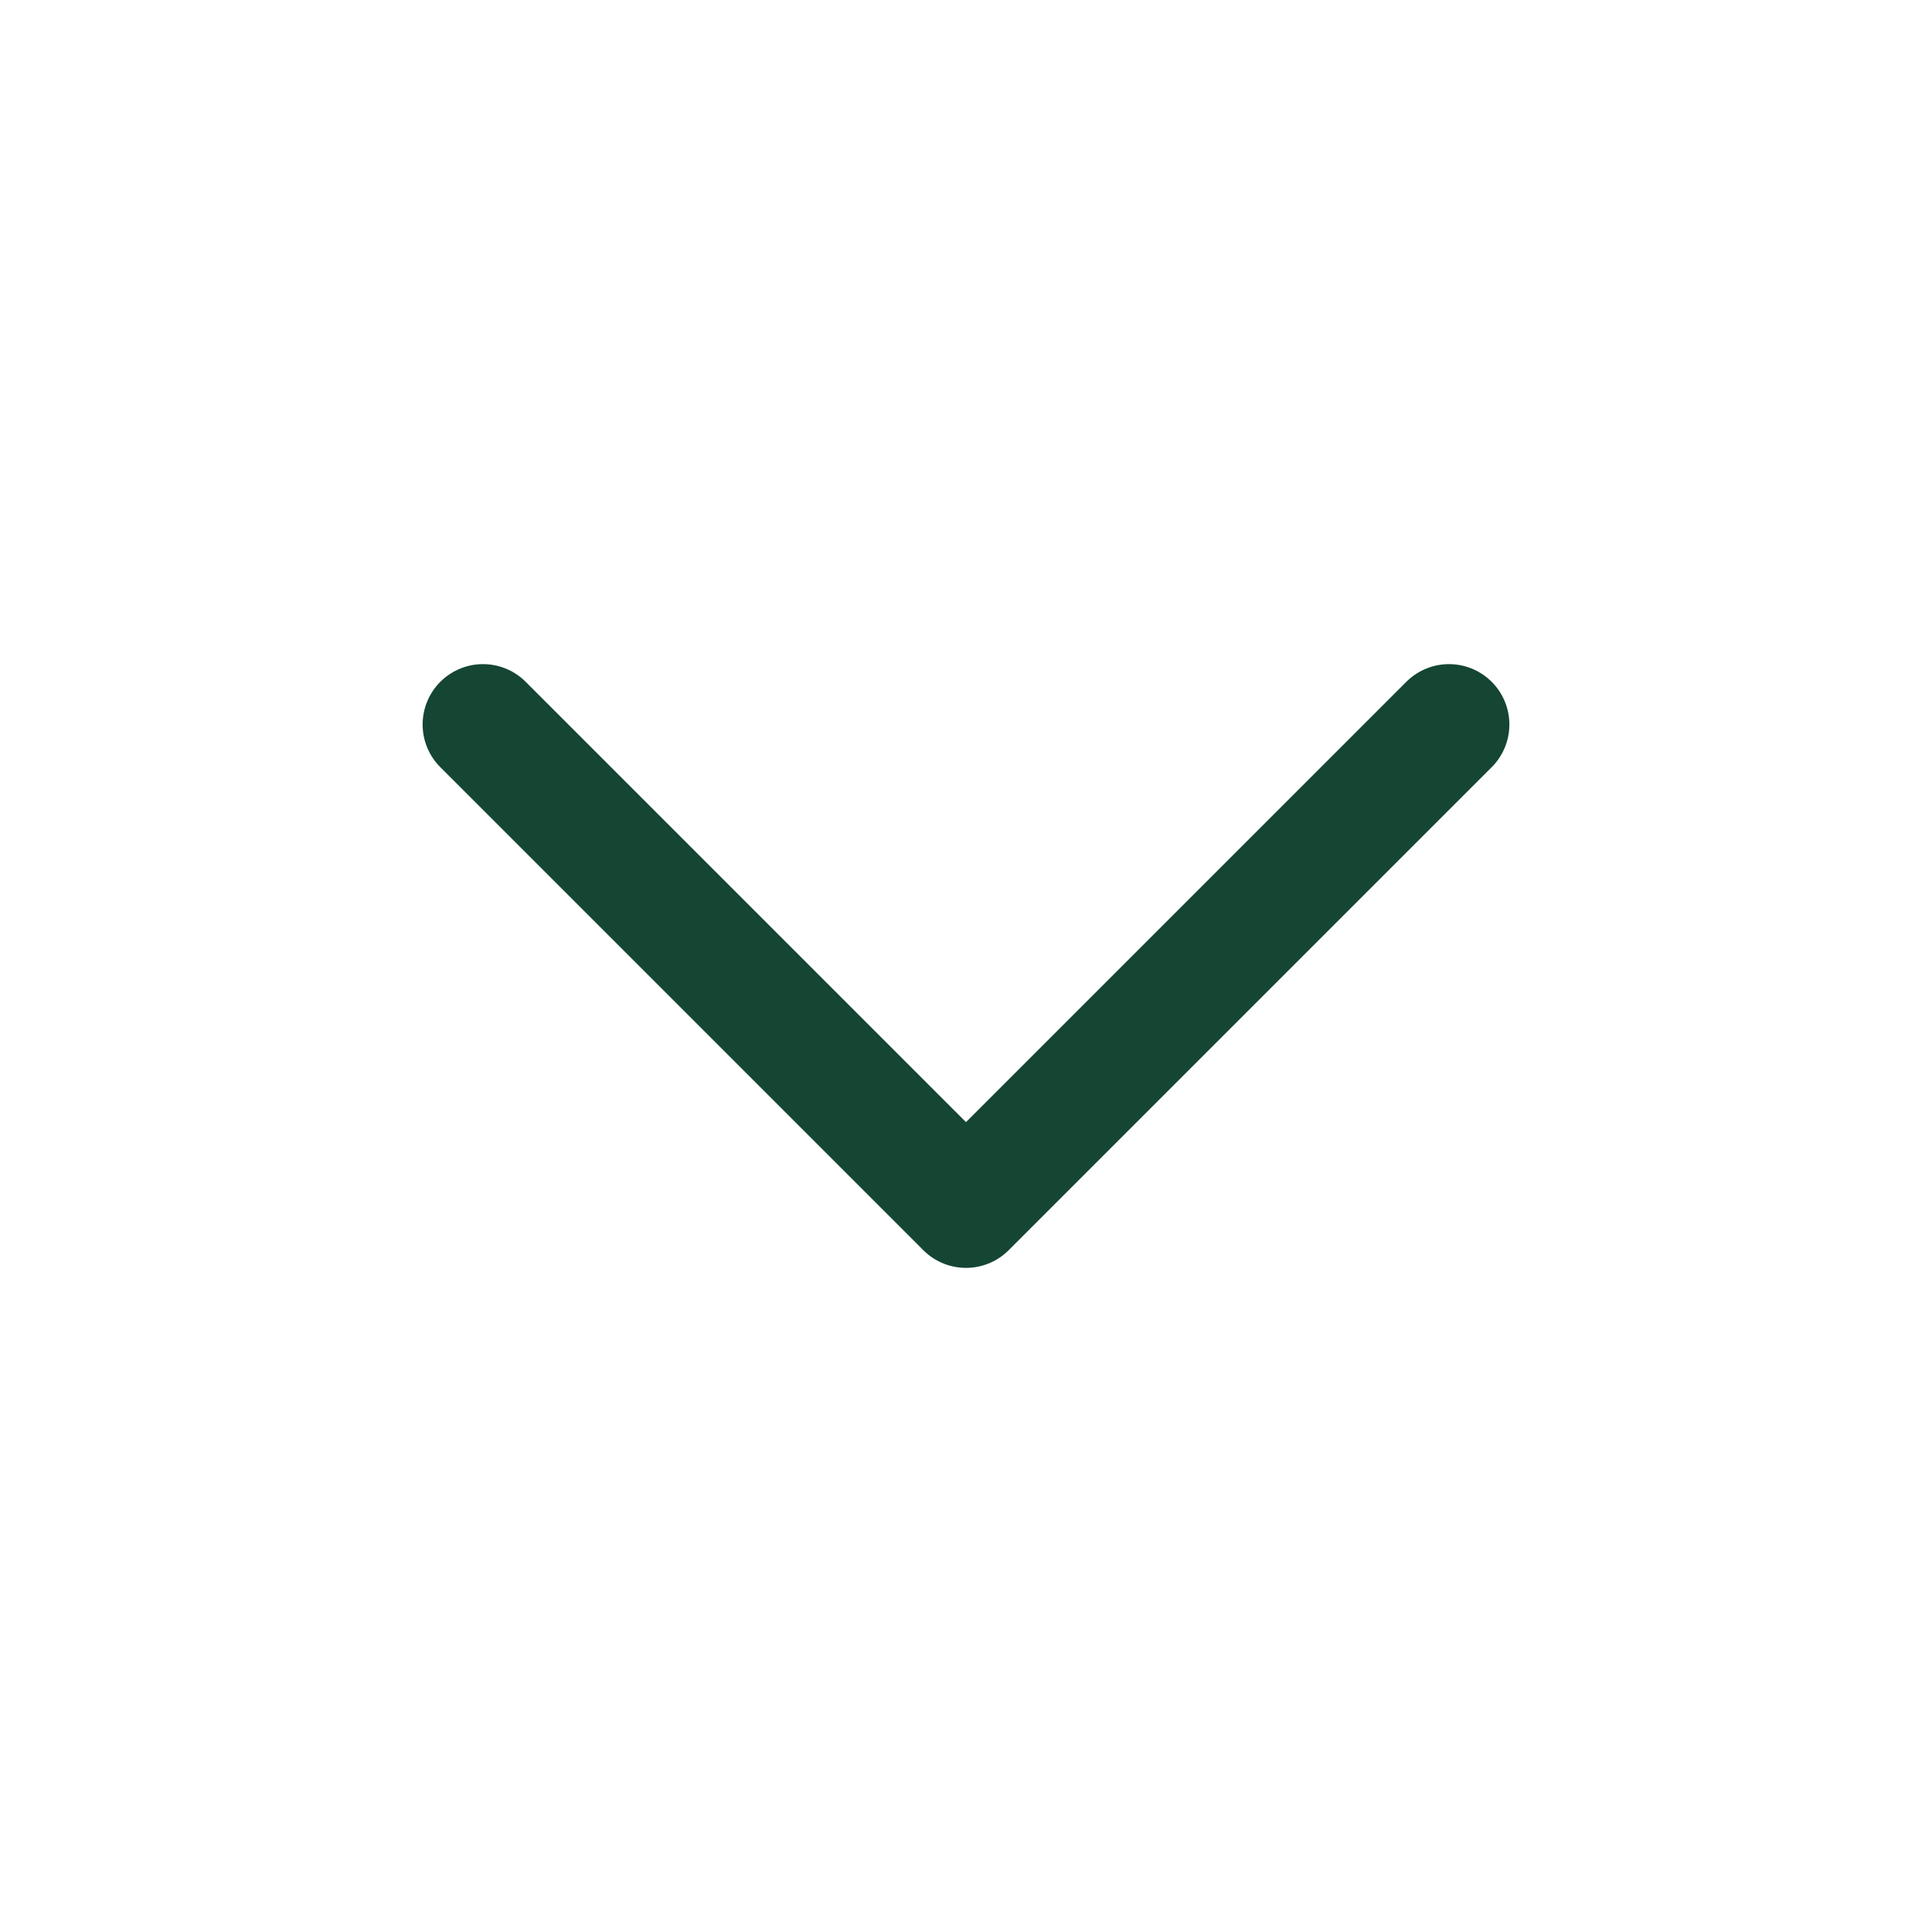
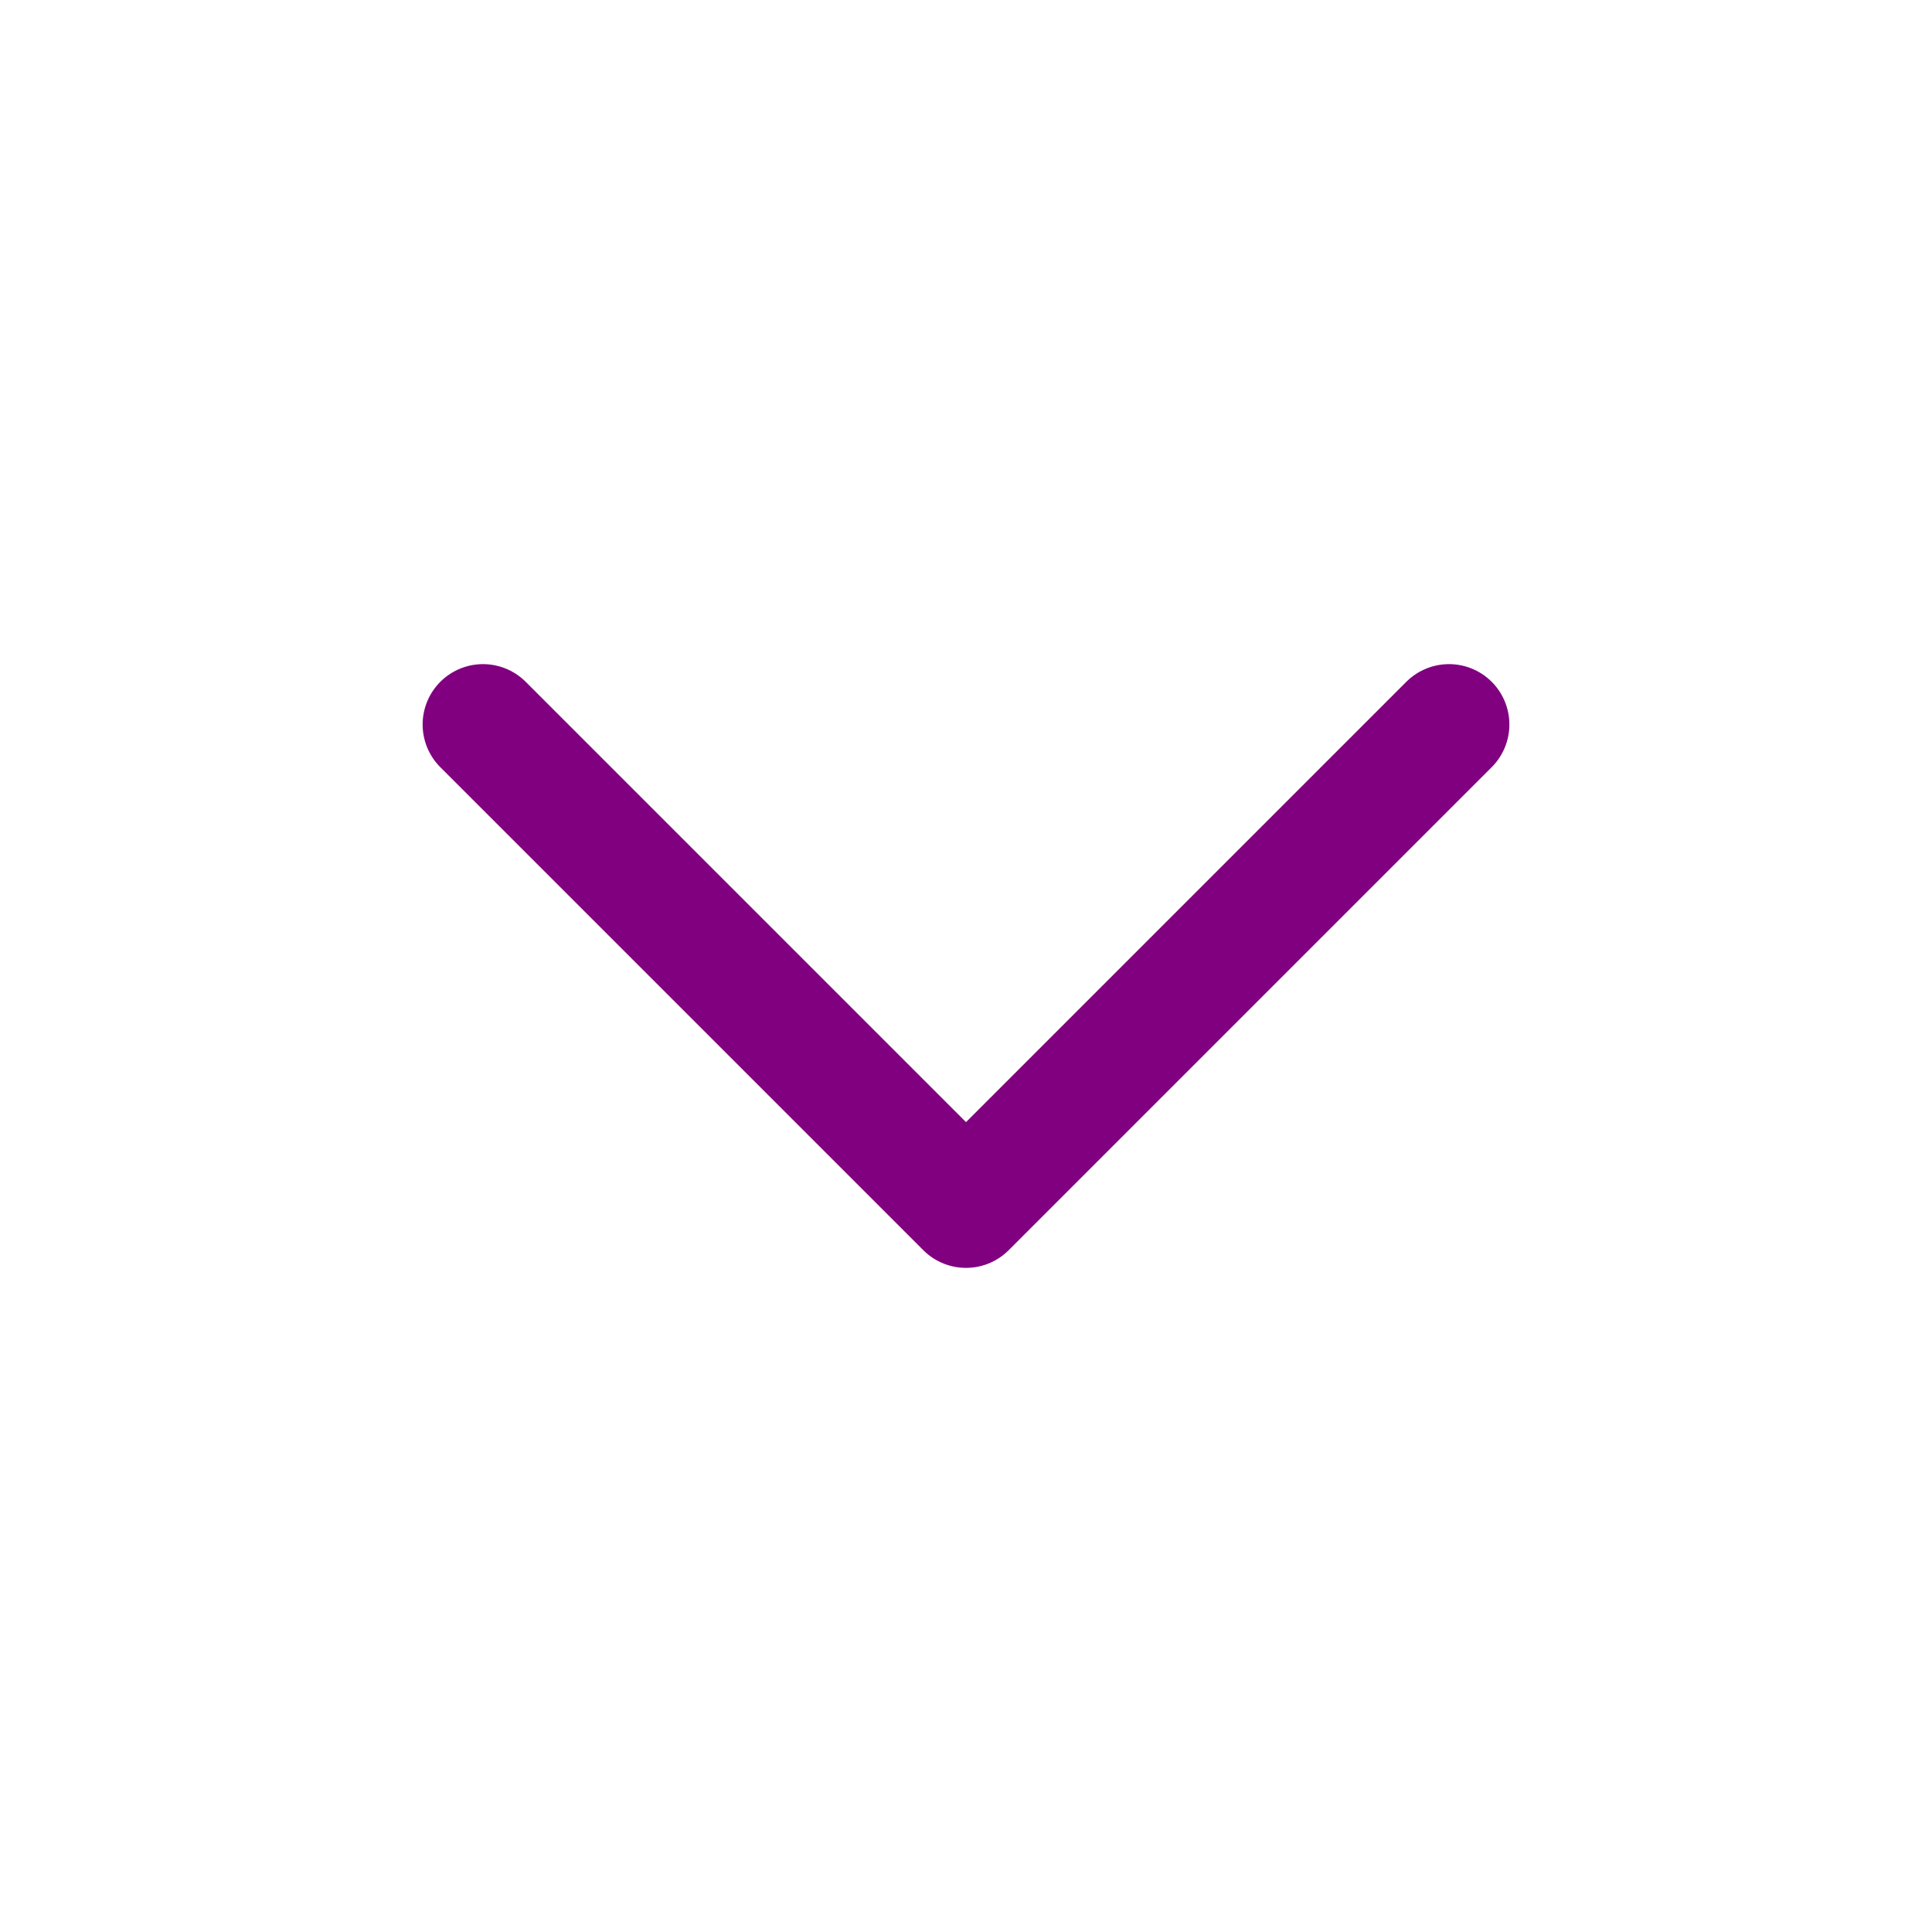
- <svg xmlns="http://www.w3.org/2000/svg" class="icon icon-tabler icon-tabler-chevron-down" width="24" height="24" viewBox="0 0 24 24" stroke-width="1.5" stroke="#144633" fill="none" stroke-linecap="round" stroke-linejoin="round">
+ <svg xmlns="http://www.w3.org/2000/svg" class="icon icon-tabler icon-tabler-chevron-down" width="24" height="24" viewBox="0 0 24 24" stroke-width="1.5" stroke="purple" fill="none" stroke-linecap="round" stroke-linejoin="round">
  <path stroke="none" d="M0 0h24v24H0z" fill="none" />
  <polyline points="6 9 12 15 18 9" />
  <style type="text/css" media="screen">path{vector-effect:non-scaling-stroke}</style>
</svg>
